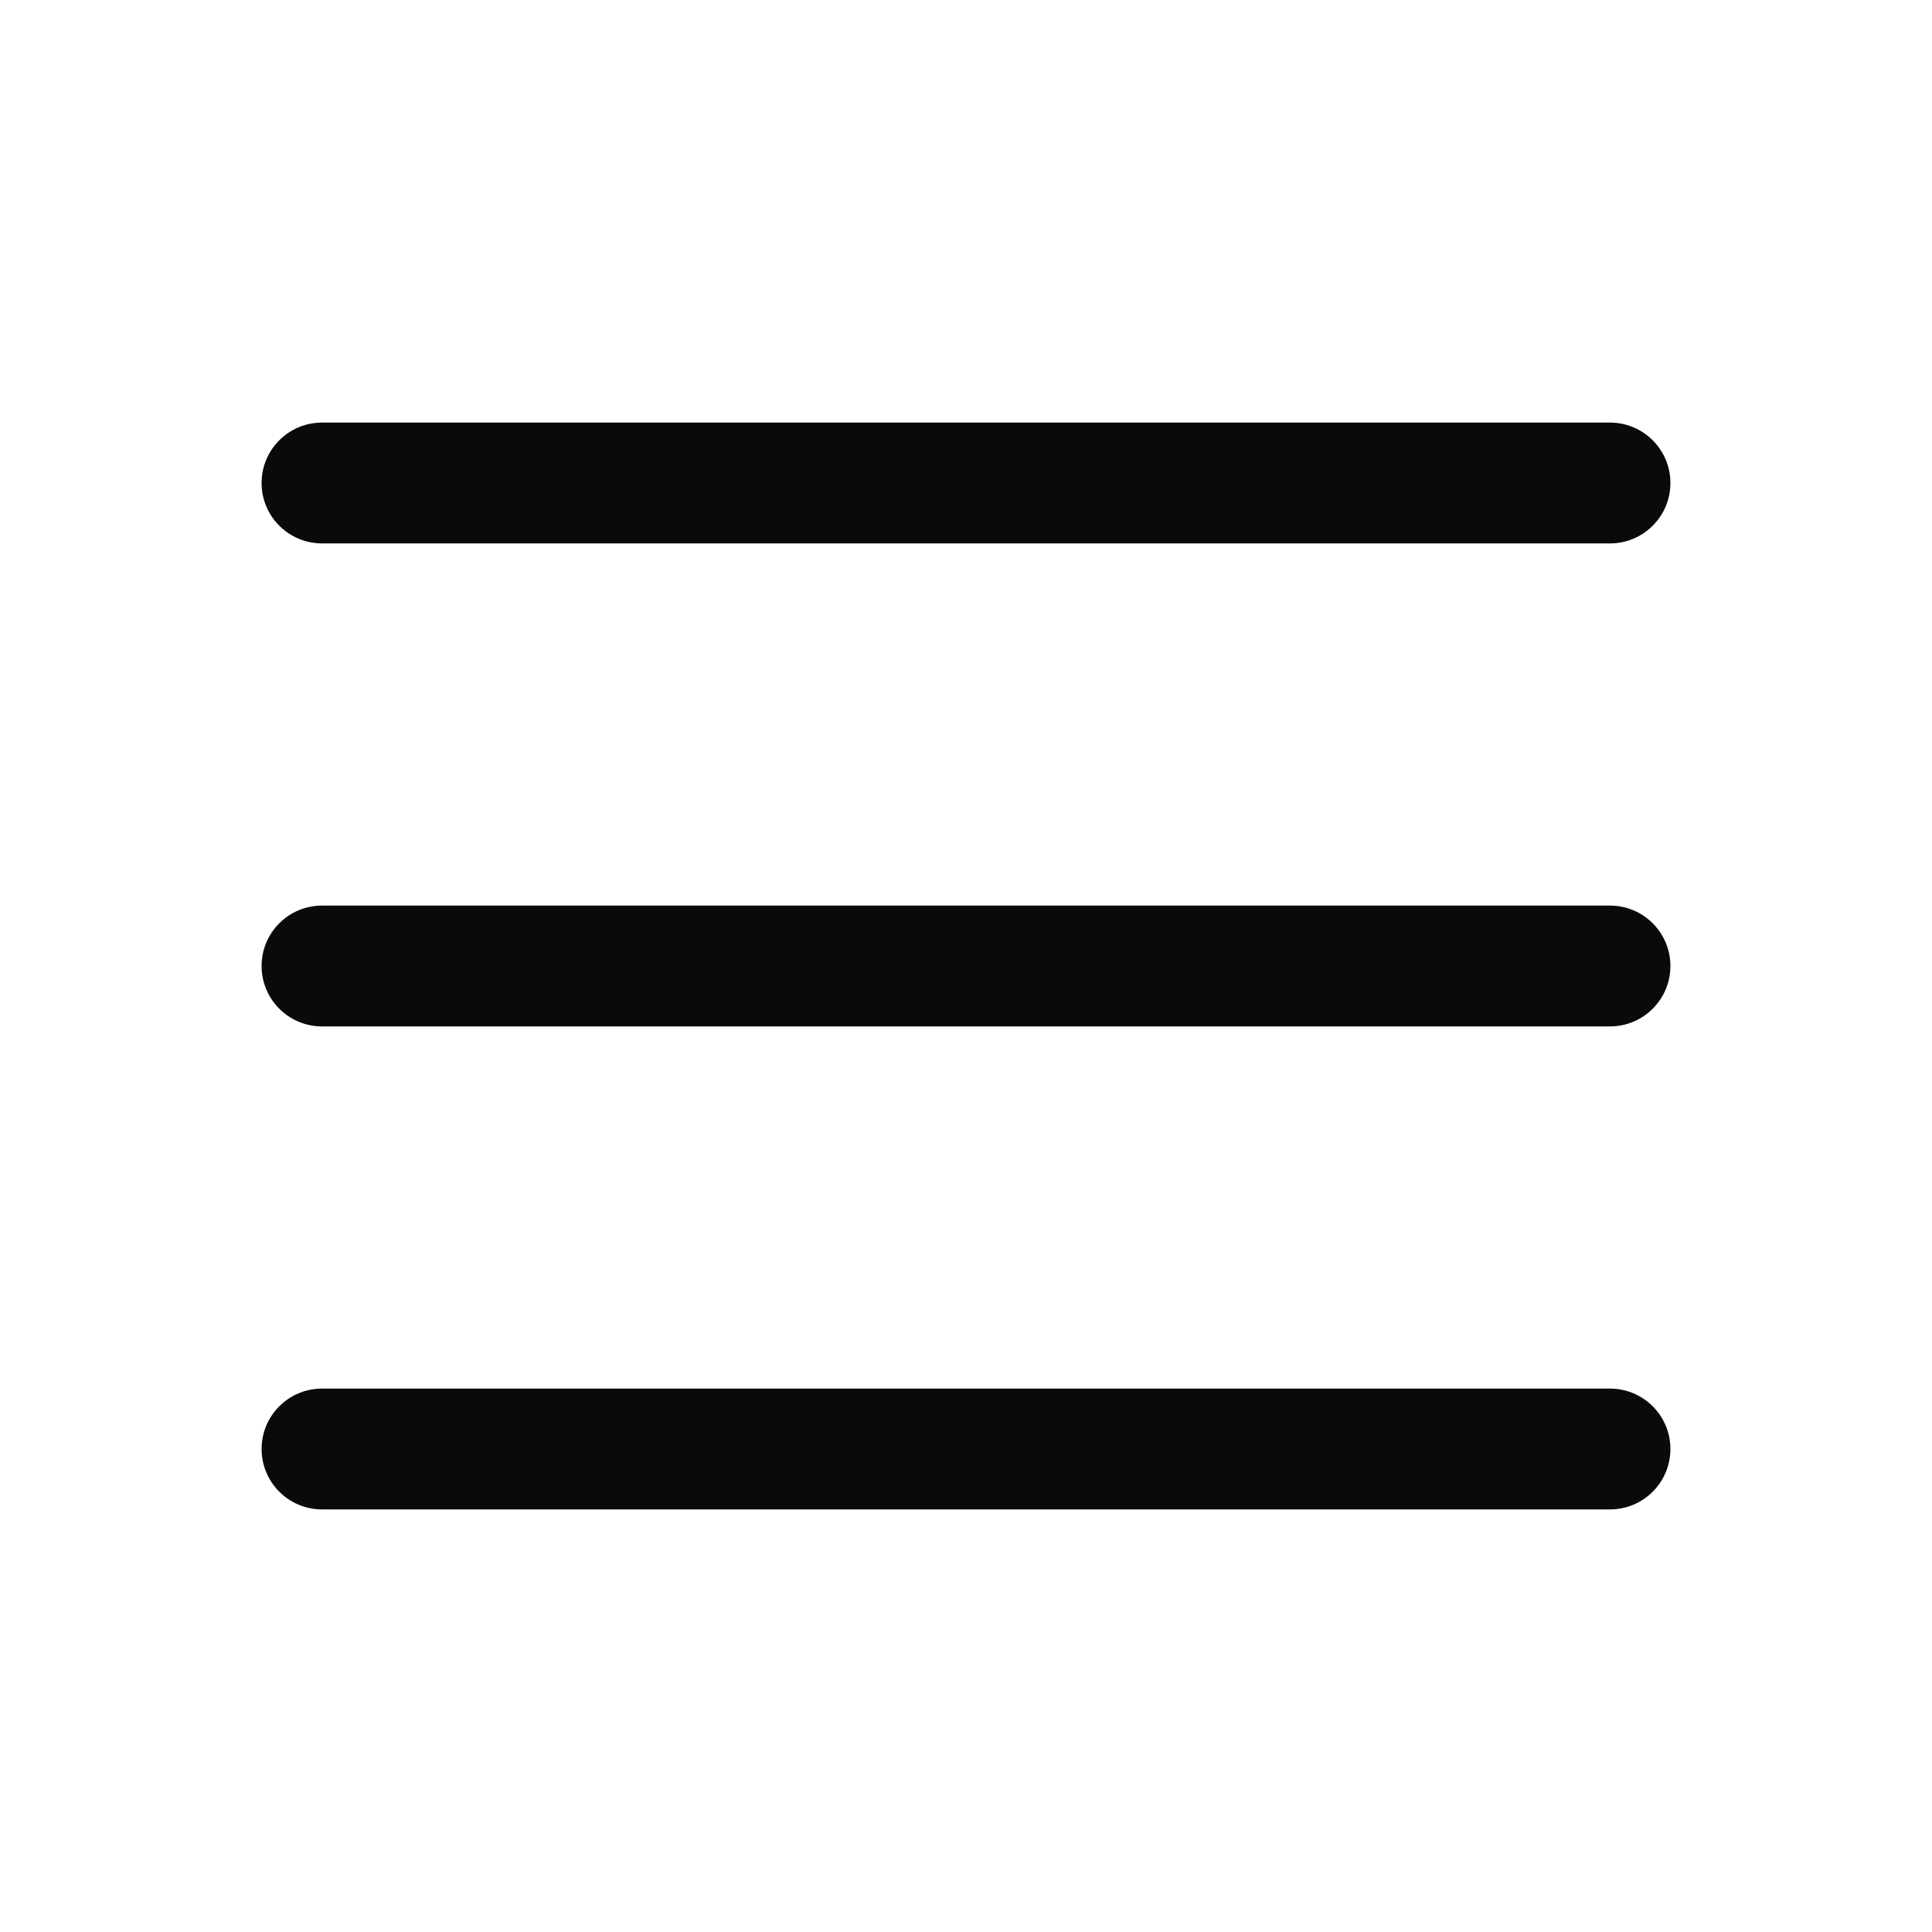
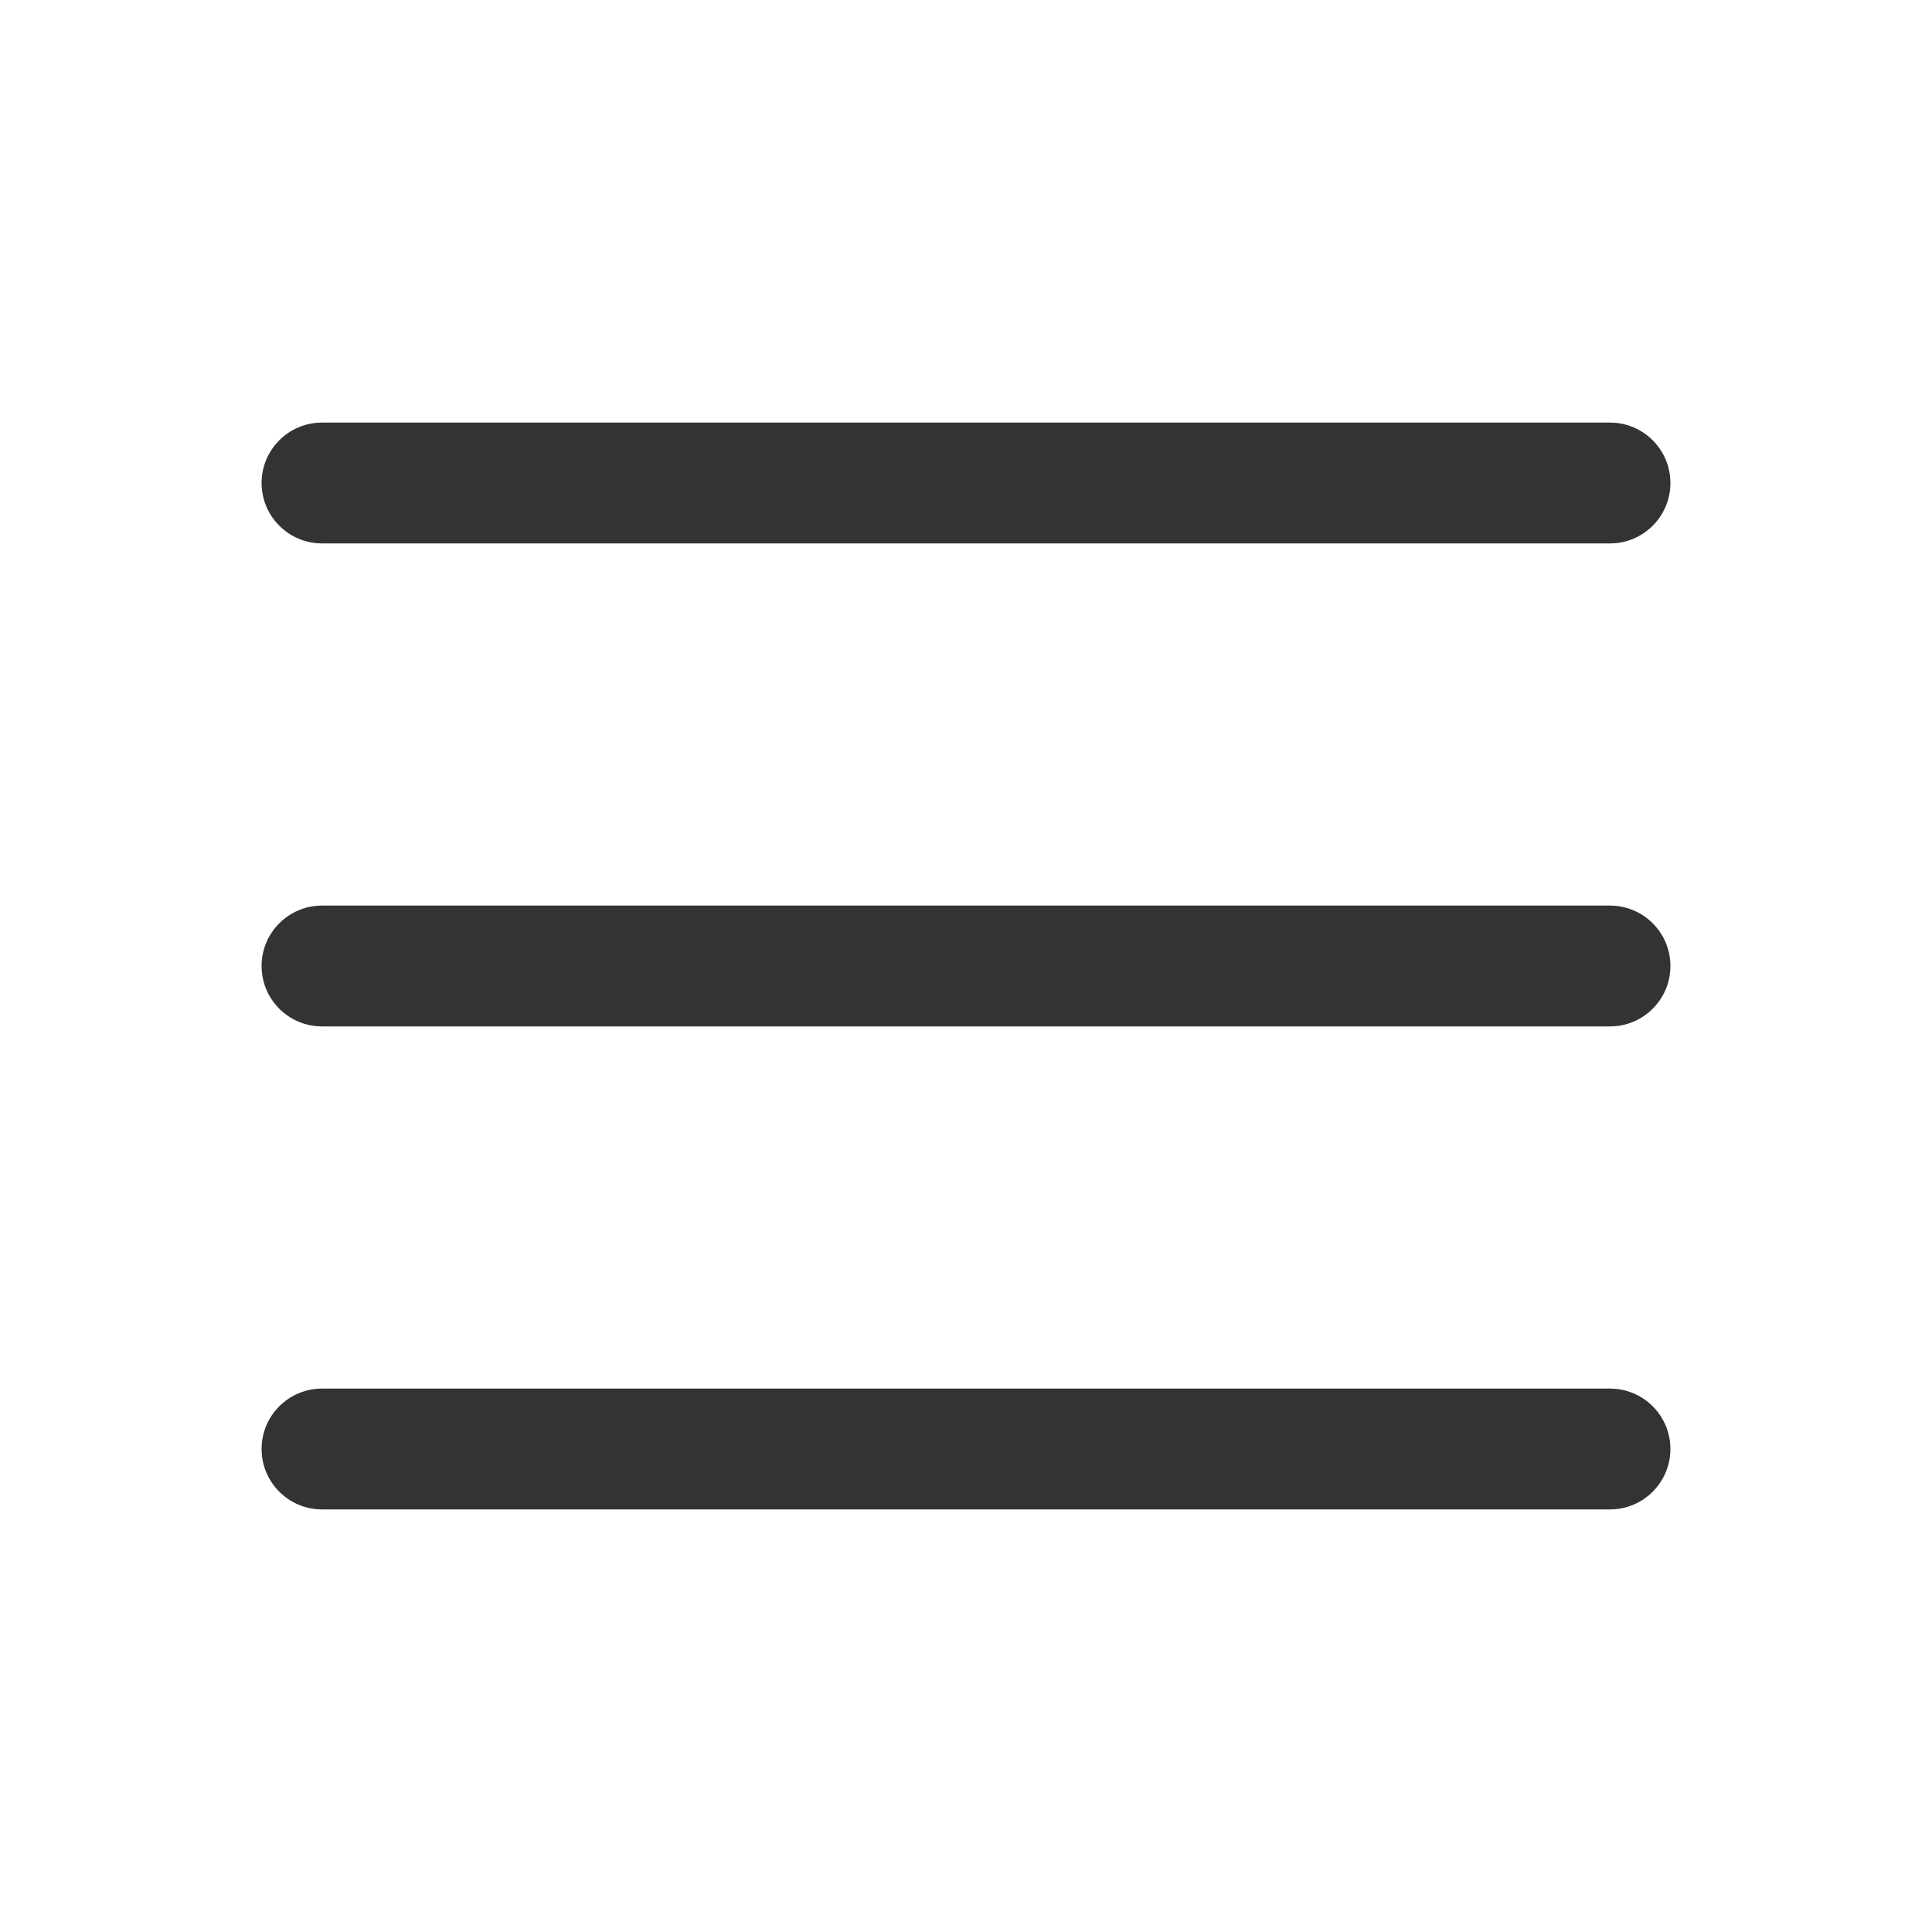
<svg xmlns="http://www.w3.org/2000/svg" width="30" height="30" viewBox="0 0 30 30" fill="none">
-   <path d="M25 14.062C25.518 14.062 25.938 14.482 25.938 15C25.938 15.518 25.518 15.938 25 15.938H5C4.482 15.938 4.062 15.518 4.062 15C4.062 14.482 4.482 14.062 5 14.062H25Z" fill="#0A0A0A" />
-   <path d="M25 21.562C25.518 21.562 25.938 21.982 25.938 22.5C25.938 23.018 25.518 23.438 25 23.438H5C4.482 23.438 4.062 23.018 4.062 22.5C4.062 21.982 4.482 21.562 5 21.562H25Z" fill="#0A0A0A" />
-   <path d="M25 6.562C25.518 6.562 25.938 6.982 25.938 7.5C25.938 8.018 25.518 8.438 25 8.438H5C4.482 8.438 4.062 8.018 4.062 7.5C4.062 6.982 4.482 6.562 5 6.562H25Z" fill="#0A0A0A" />
+   <path d="M25 14.062C25.518 14.062 25.938 14.482 25.938 15C25.938 15.518 25.518 15.938 25 15.938H5C4.482 15.938 4.062 15.518 4.062 15C4.062 14.482 4.482 14.062 5 14.062H25Z" fill="#333333" />
+   <path d="M25 21.562C25.518 21.562 25.938 21.982 25.938 22.5C25.938 23.018 25.518 23.438 25 23.438H5C4.482 23.438 4.062 23.018 4.062 22.5C4.062 21.982 4.482 21.562 5 21.562H25Z" fill="#333333" />
+   <path d="M25 6.562C25.518 6.562 25.938 6.982 25.938 7.5C25.938 8.018 25.518 8.438 25 8.438H5C4.482 8.438 4.062 8.018 4.062 7.5C4.062 6.982 4.482 6.562 5 6.562H25Z" fill="#333333" />
</svg>
